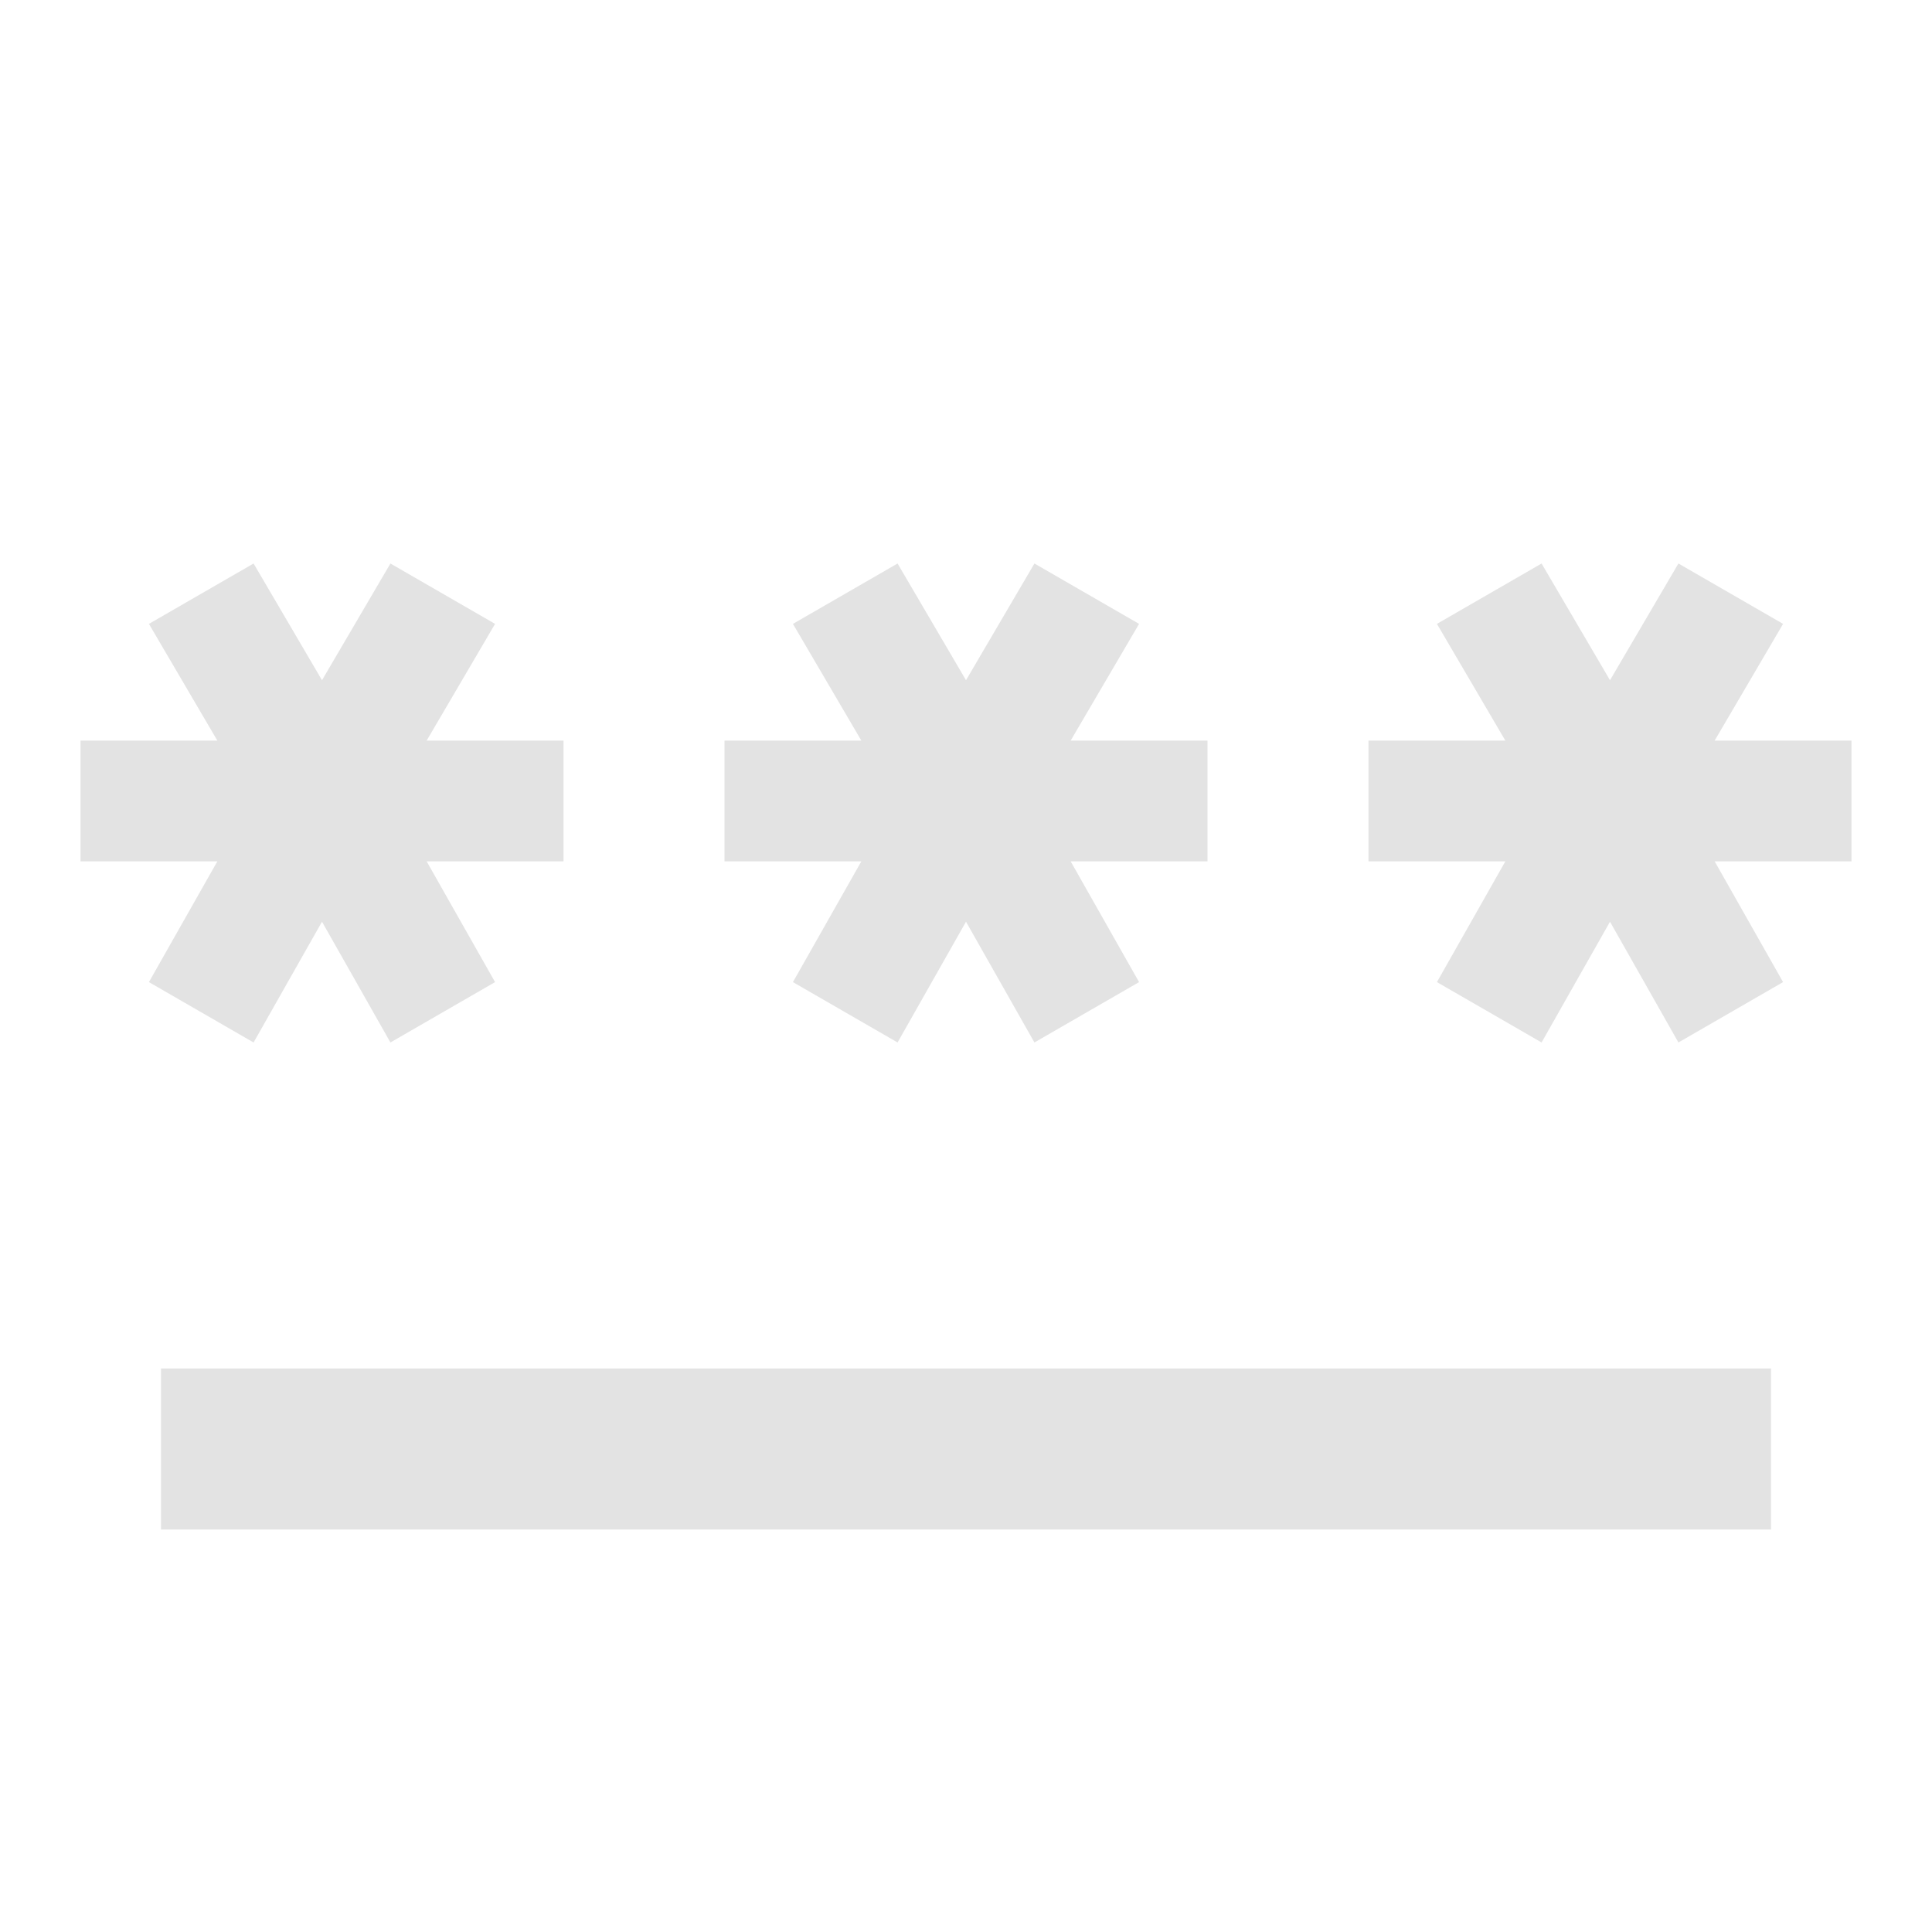
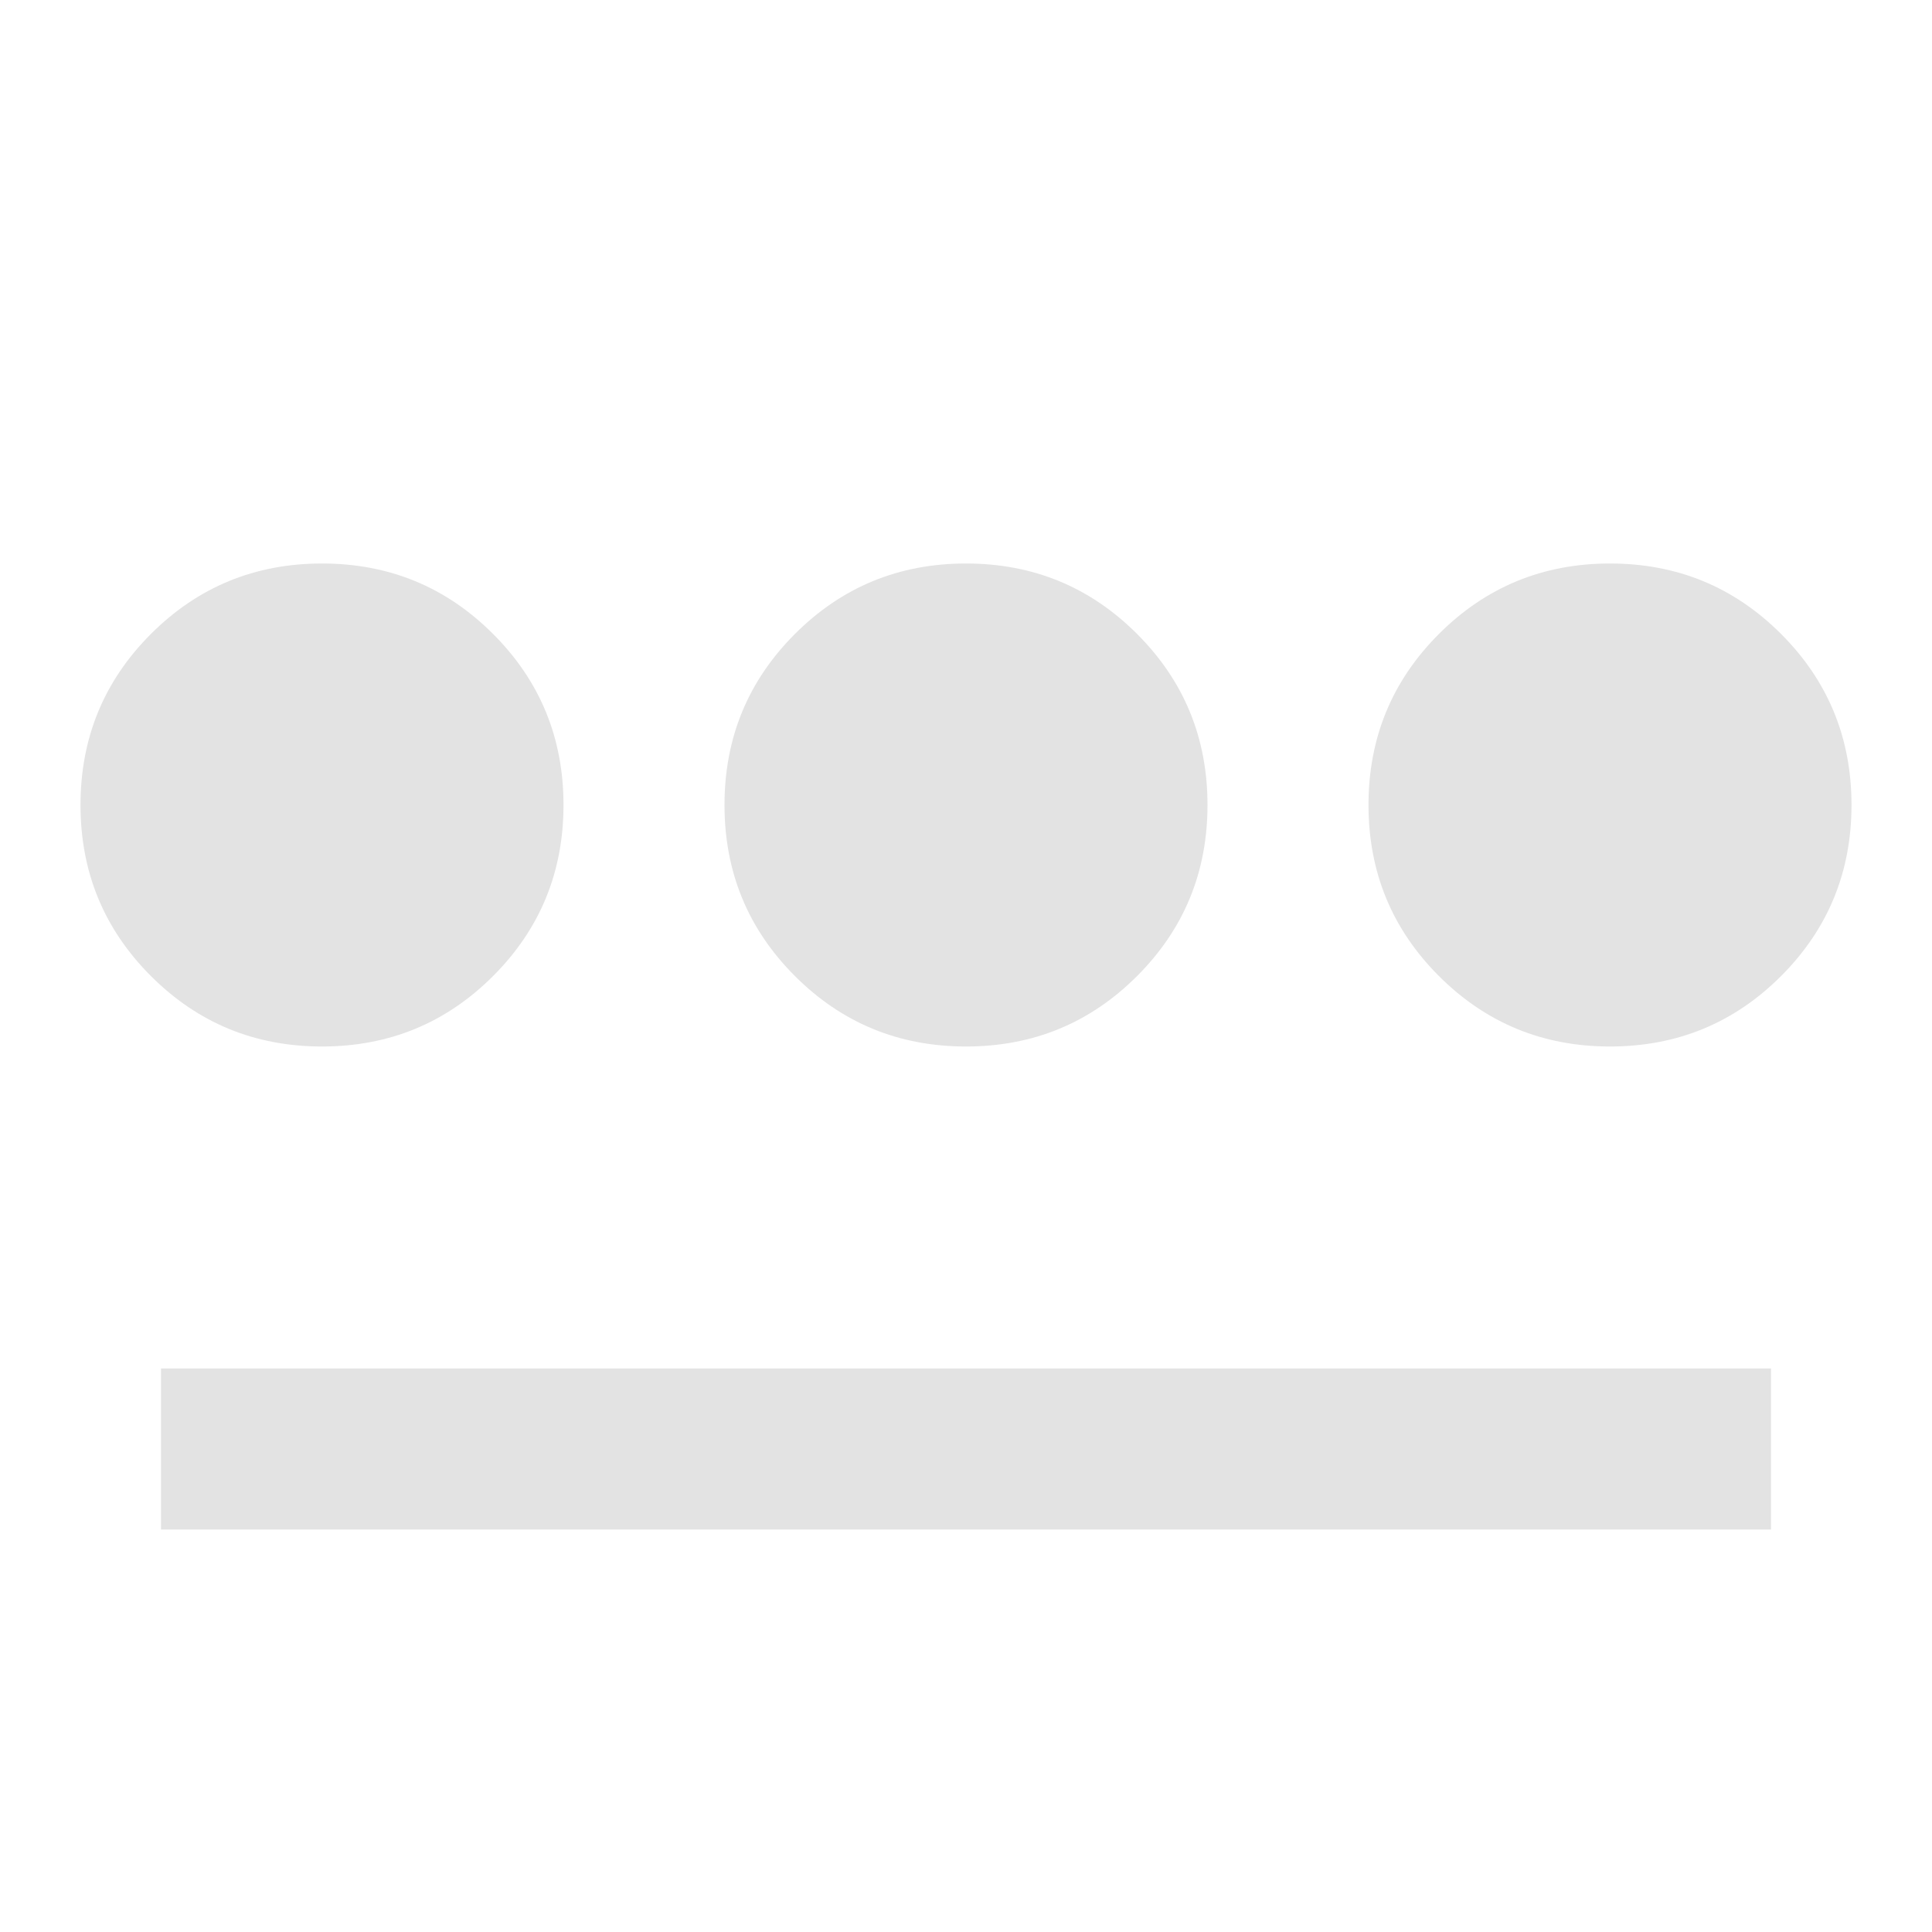
<svg xmlns="http://www.w3.org/2000/svg" height="24px" viewBox="0 -960 960 960" width="24px" fill="#e3e3e3">
-   <path d="M80-200v-80h800v80H80Zm46-242-52-30 34-60H40v-60h68l-34-58 52-30 34 58 34-58 52 30-34 58h68v60h-68l34 60-52 30-34-60-34 60Zm320 0-52-30 34-60h-68v-60h68l-34-58 52-30 34 58 34-58 52 30-34 58h68v60h-68l34 60-52 30-34-60-34 60Zm320 0-52-30 34-60h-68v-60h68l-34-58 52-30 34 58 34-58 52 30-34 58h68v60h-68l34 60-52 30-34-60-34 60Z" />
+   <path d="M160-440q-50 0-85-35t-35-85q0-50 35-85t85-35q50 0 85 35t35 85q0 50-35 85t-85 35ZM80-200v-80h800v80H80Zm315-275q-35-35-35-85t35-85q35-35 85-35t85 35q35 35 35 85t-35 85q-35 35-85 35t-85-35Zm320 0q-35-35-35-85t35-85q35-35 85-35t85 35q35 35 35 85t-35 85q-35 35-85 35t-85-35Z" />
</svg>
